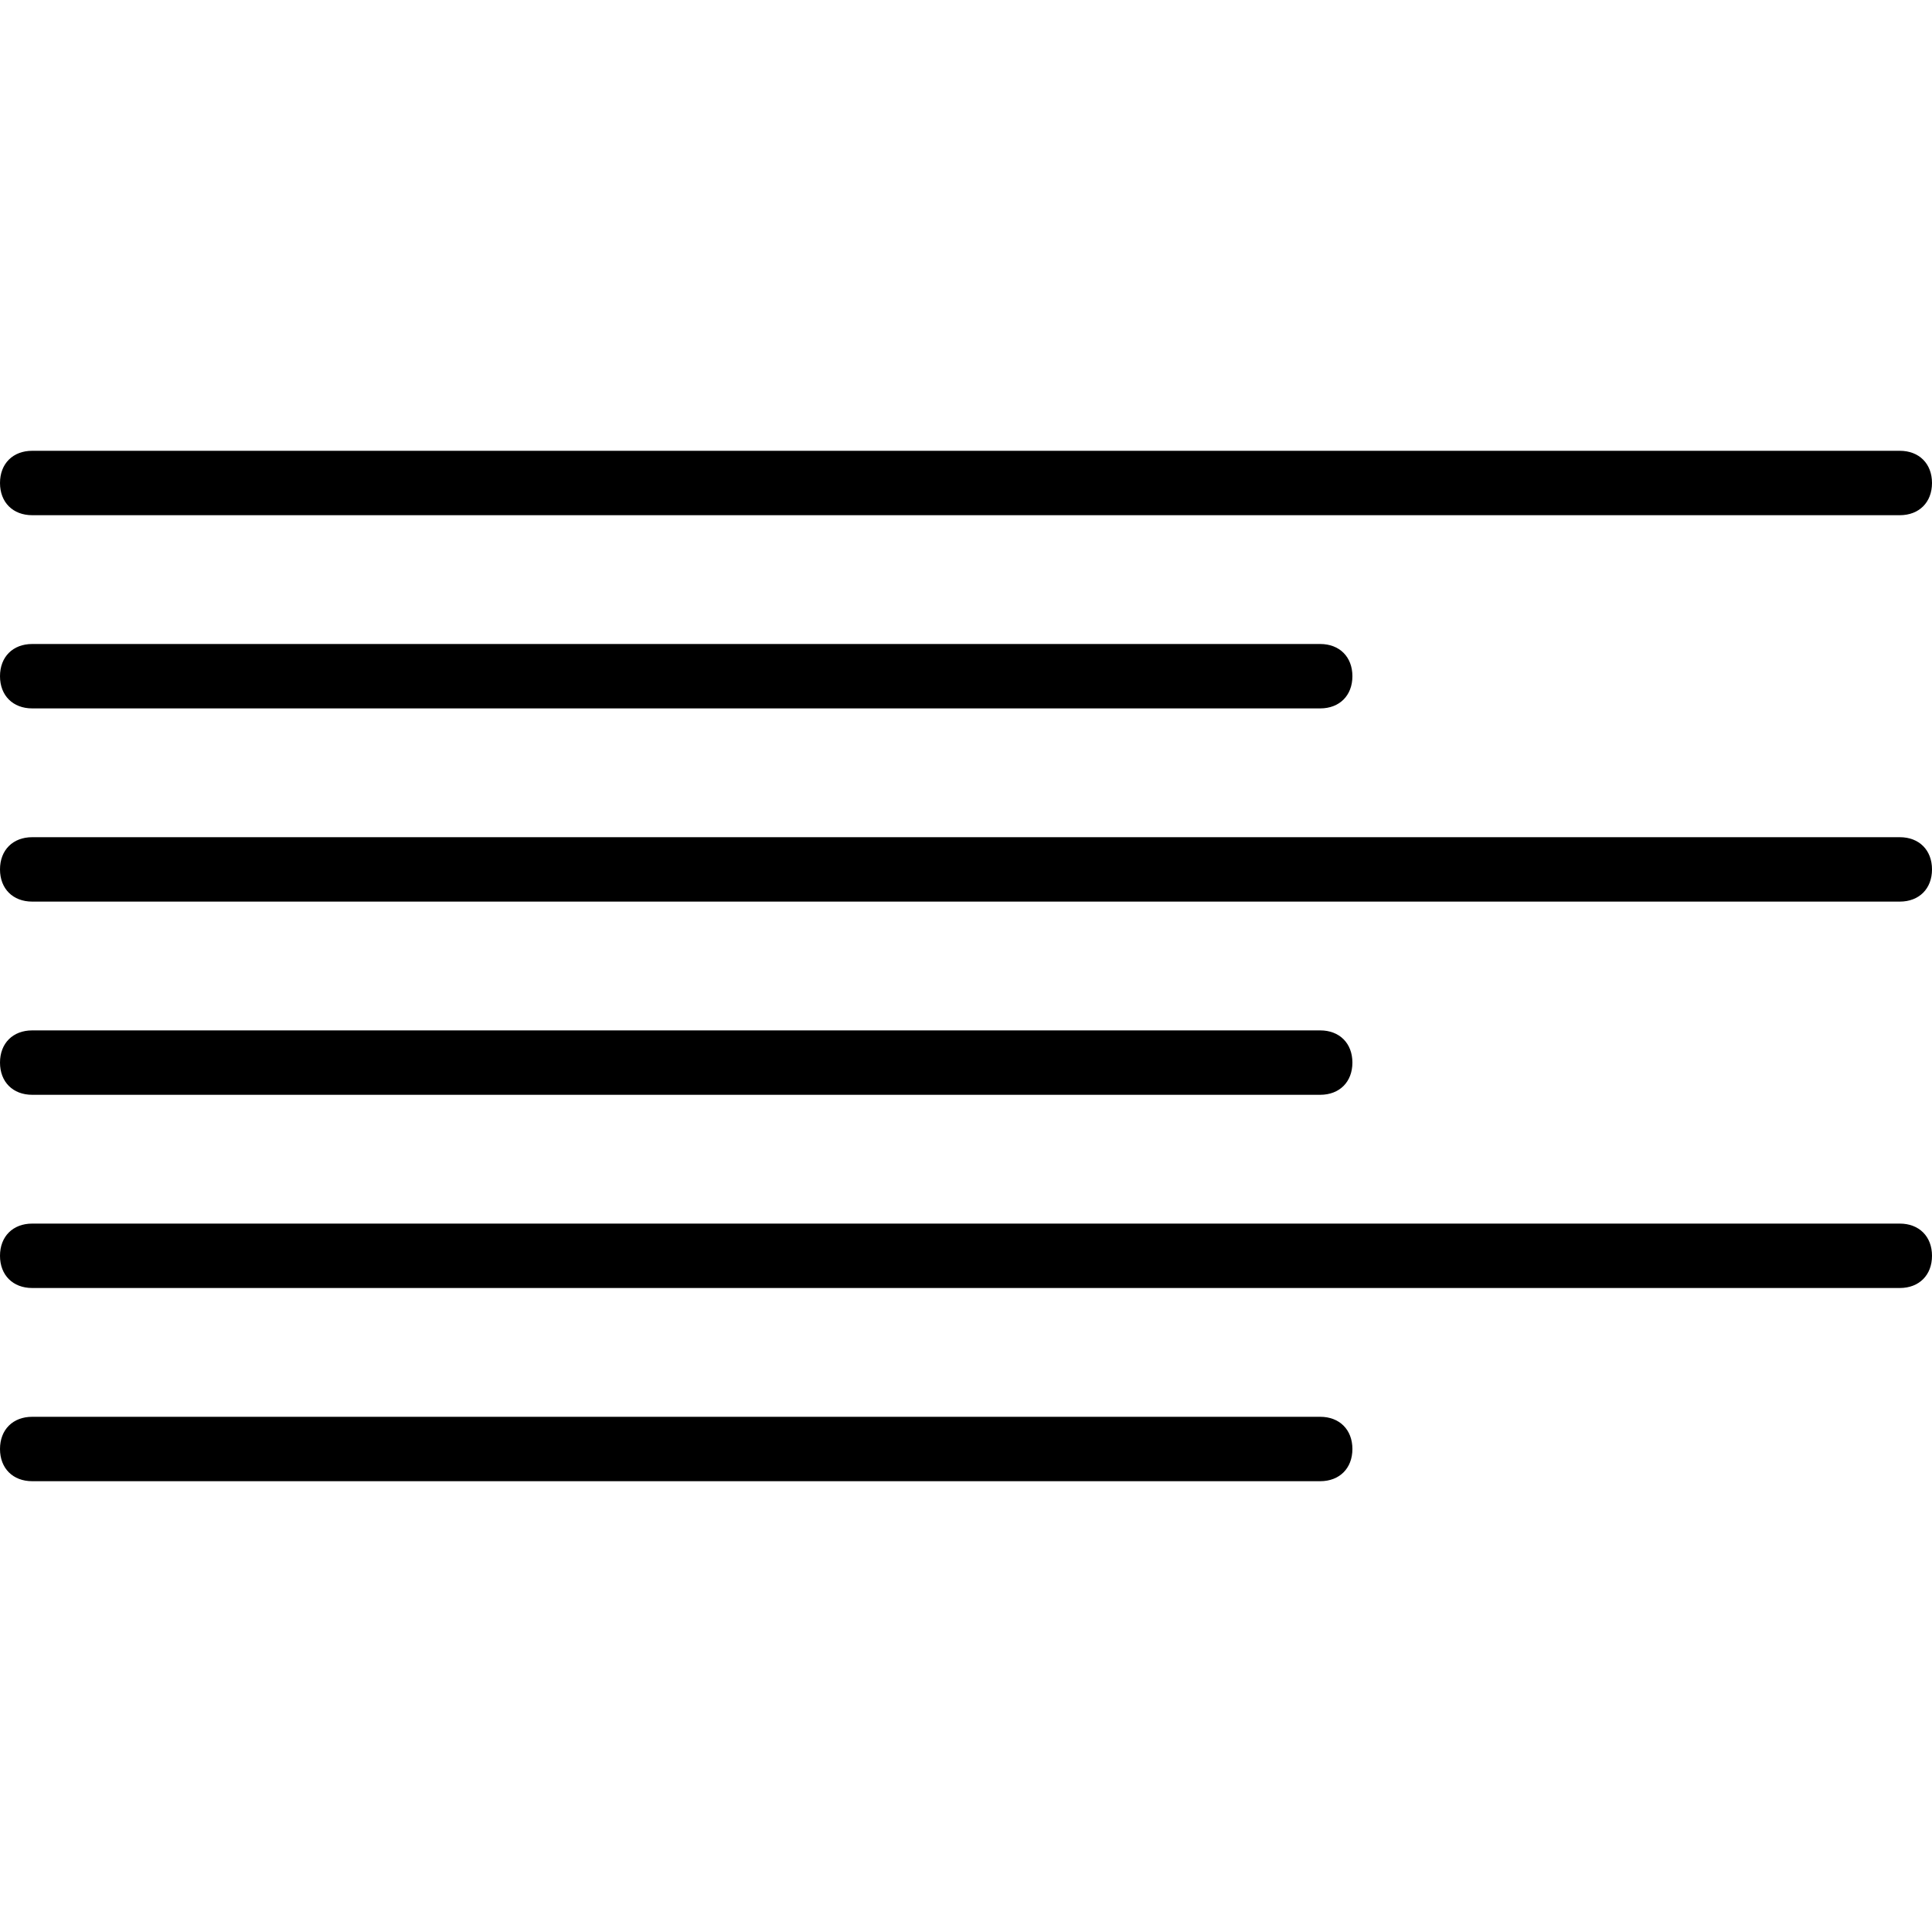
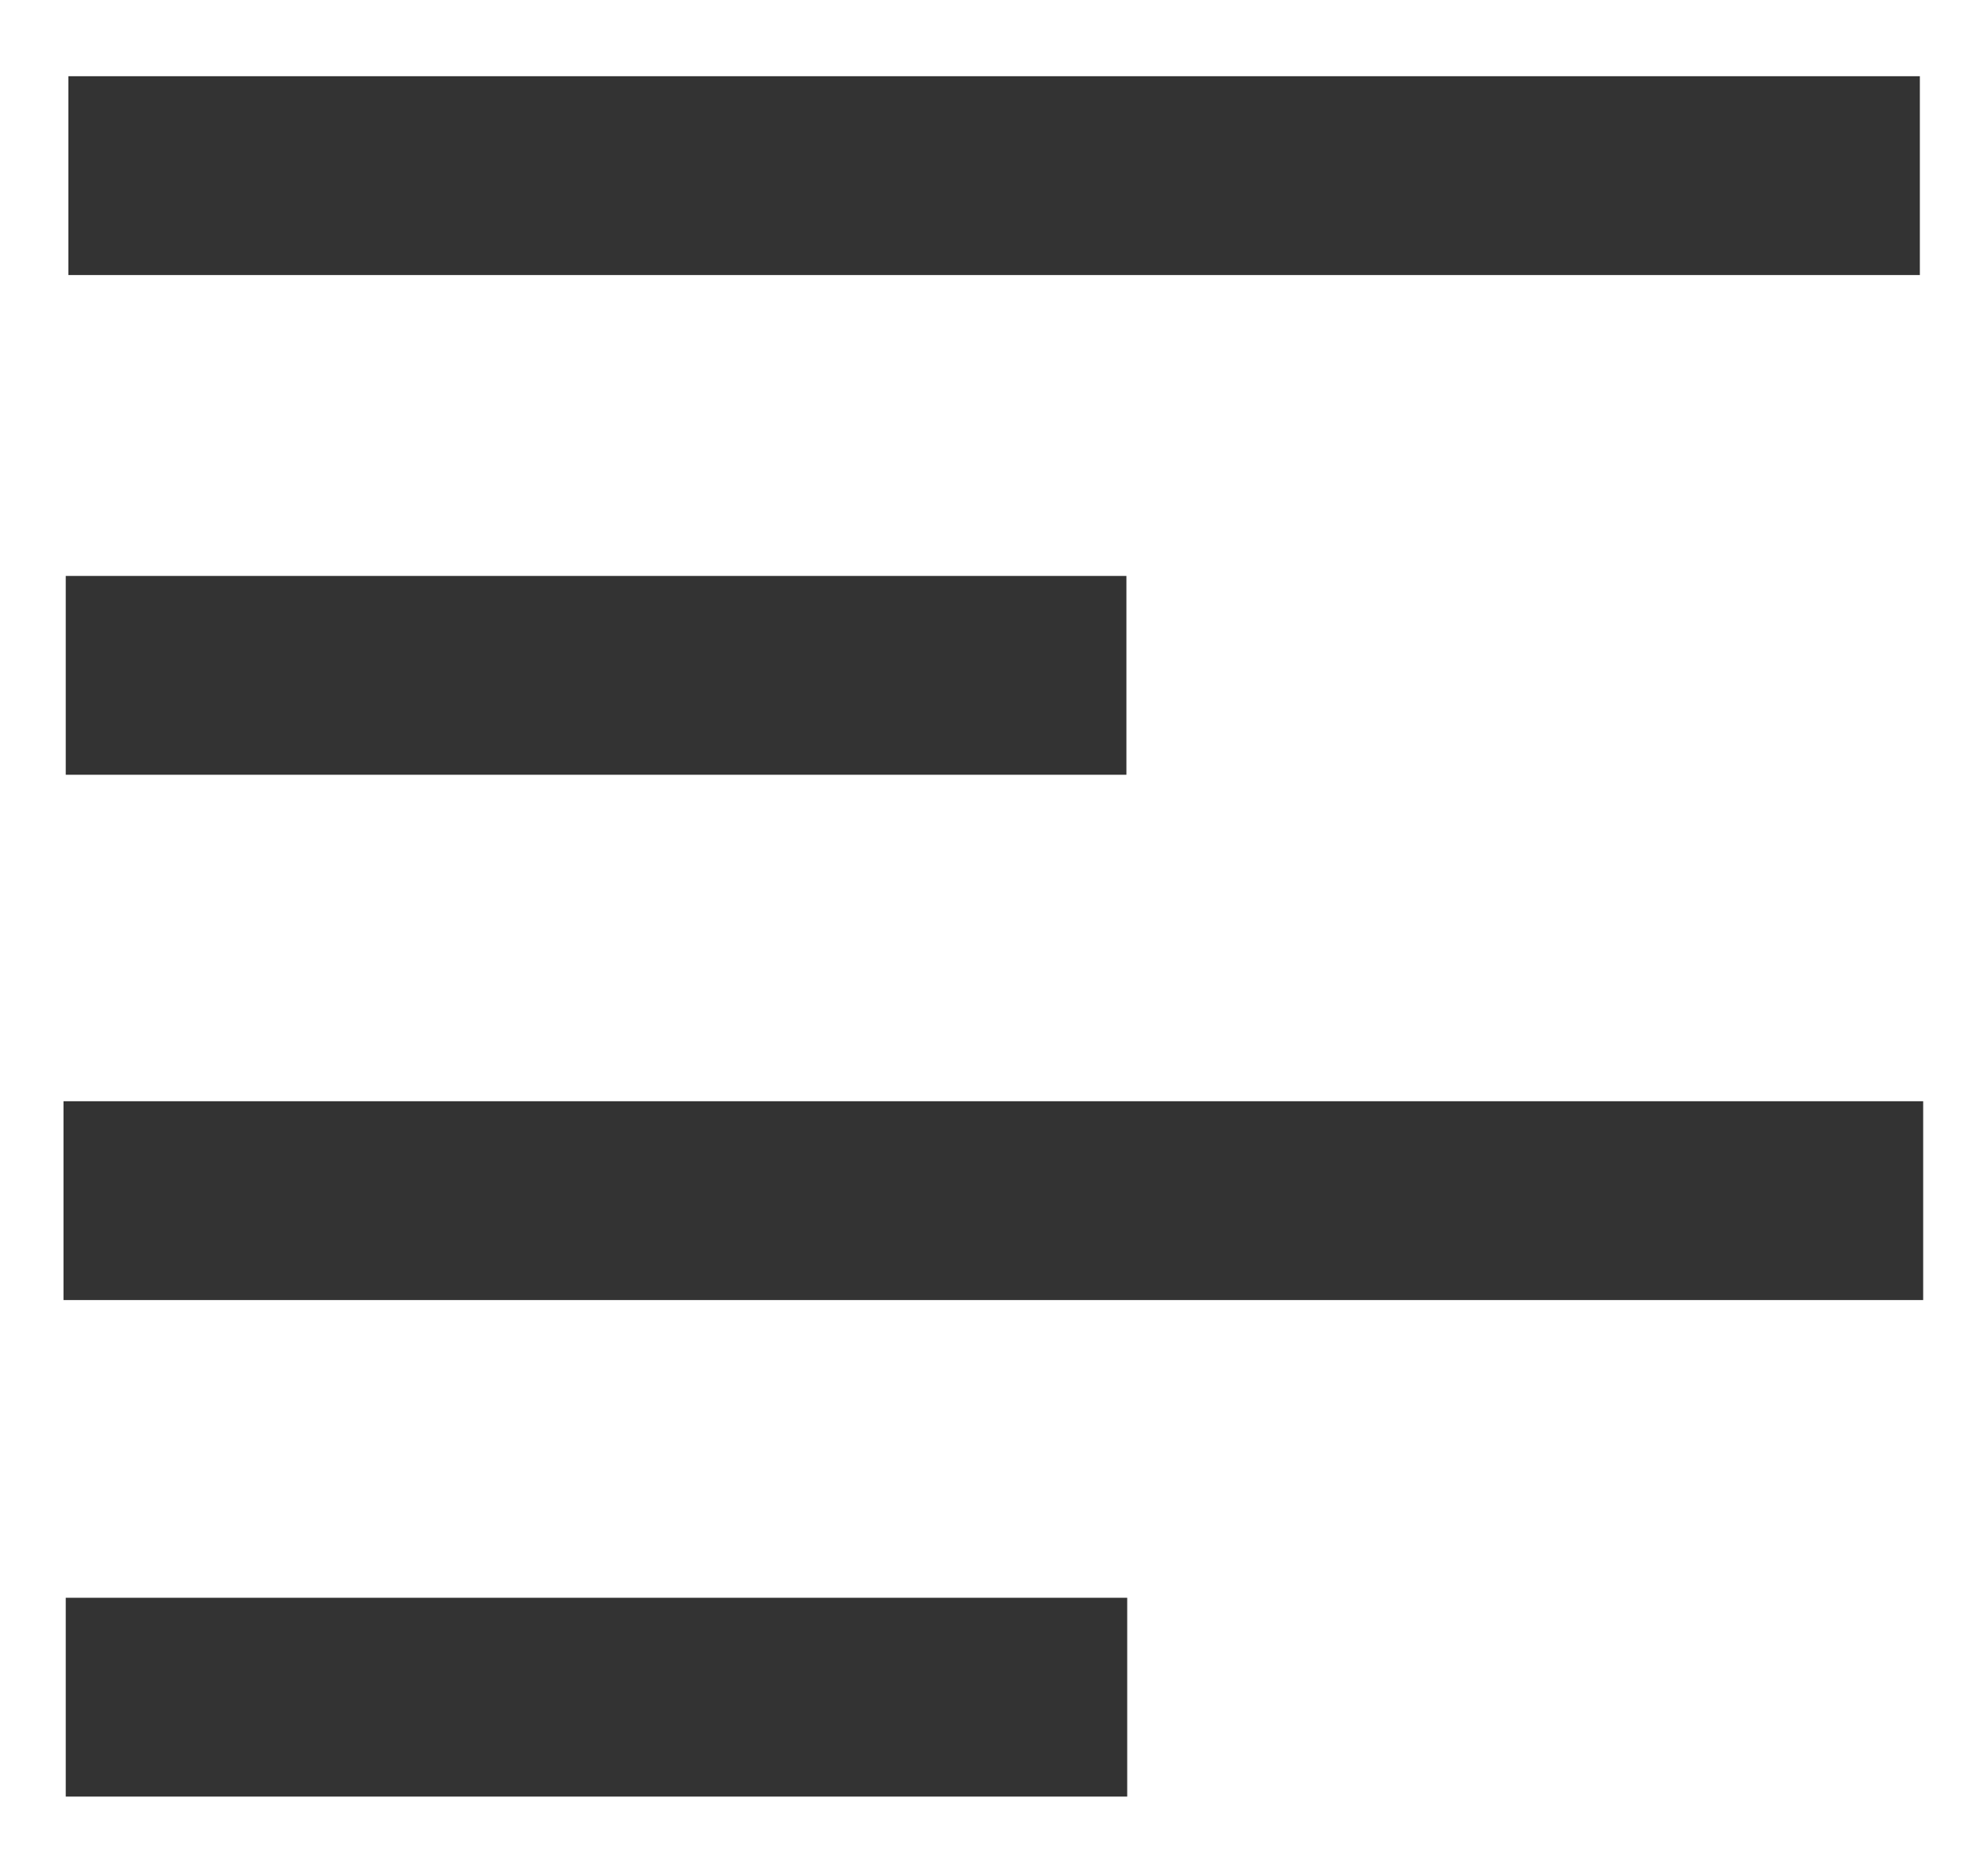
- <svg xmlns="http://www.w3.org/2000/svg" t="1646228619186" class="icon" viewBox="0 0 1024 1024" version="1.1" p-id="5385" width="32" height="32">
-   <defs>
-     <style type="text/css" />
-   </defs>
-   <path d="M1006.933 273.067H17.067C6.827 273.067 0 266.24 0 256S6.827 238.933 17.067 238.933h989.867c10.24 0 17.067 6.827 17.067 17.067s-6.827 17.067-17.067 17.067zM699.733 375.467H17.067c-10.24 0-17.067-6.827-17.067-17.067s6.827-17.067 17.067-17.067h682.667c10.24 0 17.067 6.827 17.067 17.067s-6.827 17.067-17.067 17.067zM1006.933 477.867H17.067c-10.24 0-17.067-6.827-17.067-17.067s6.827-17.067 17.067-17.067h989.867c10.24 0 17.067 6.827 17.067 17.067s-6.827 17.067-17.067 17.067zM699.733 580.267H17.067c-10.24 0-17.067-6.827-17.067-17.067s6.827-17.067 17.067-17.067h682.667c10.24 0 17.067 6.827 17.067 17.067s-6.827 17.067-17.067 17.067zM1006.933 682.667H17.067c-10.24 0-17.067-6.827-17.067-17.067s6.827-17.067 17.067-17.067h989.867c10.24 0 17.067 6.827 17.067 17.067s-6.827 17.067-17.067 17.067zM699.733 785.067H17.067c-10.24 0-17.067-6.827-17.067-17.067s6.827-17.067 17.067-17.067h682.667c10.24 0 17.067 6.827 17.067 17.067s-6.827 17.067-17.067 17.067z" fill="" p-id="5386" />
+ <svg xmlns="http://www.w3.org/2000/svg" t="1662129968640" class="icon" viewBox="0 0 1097 1024" version="1.1" p-id="1728" width="214.258" height="200">
+   <path d="M37.742 151.771v-109.714h1021.659v109.714H37.742z m-1.463 275.749v-109.714h585.289v109.714H36.279zM35.035 717.385v-109.714h1026.194v109.714H35.109z m1.243 273.993v-109.714h585.728v109.714H36.279z" fill="#333333" p-id="1729" />
</svg>
